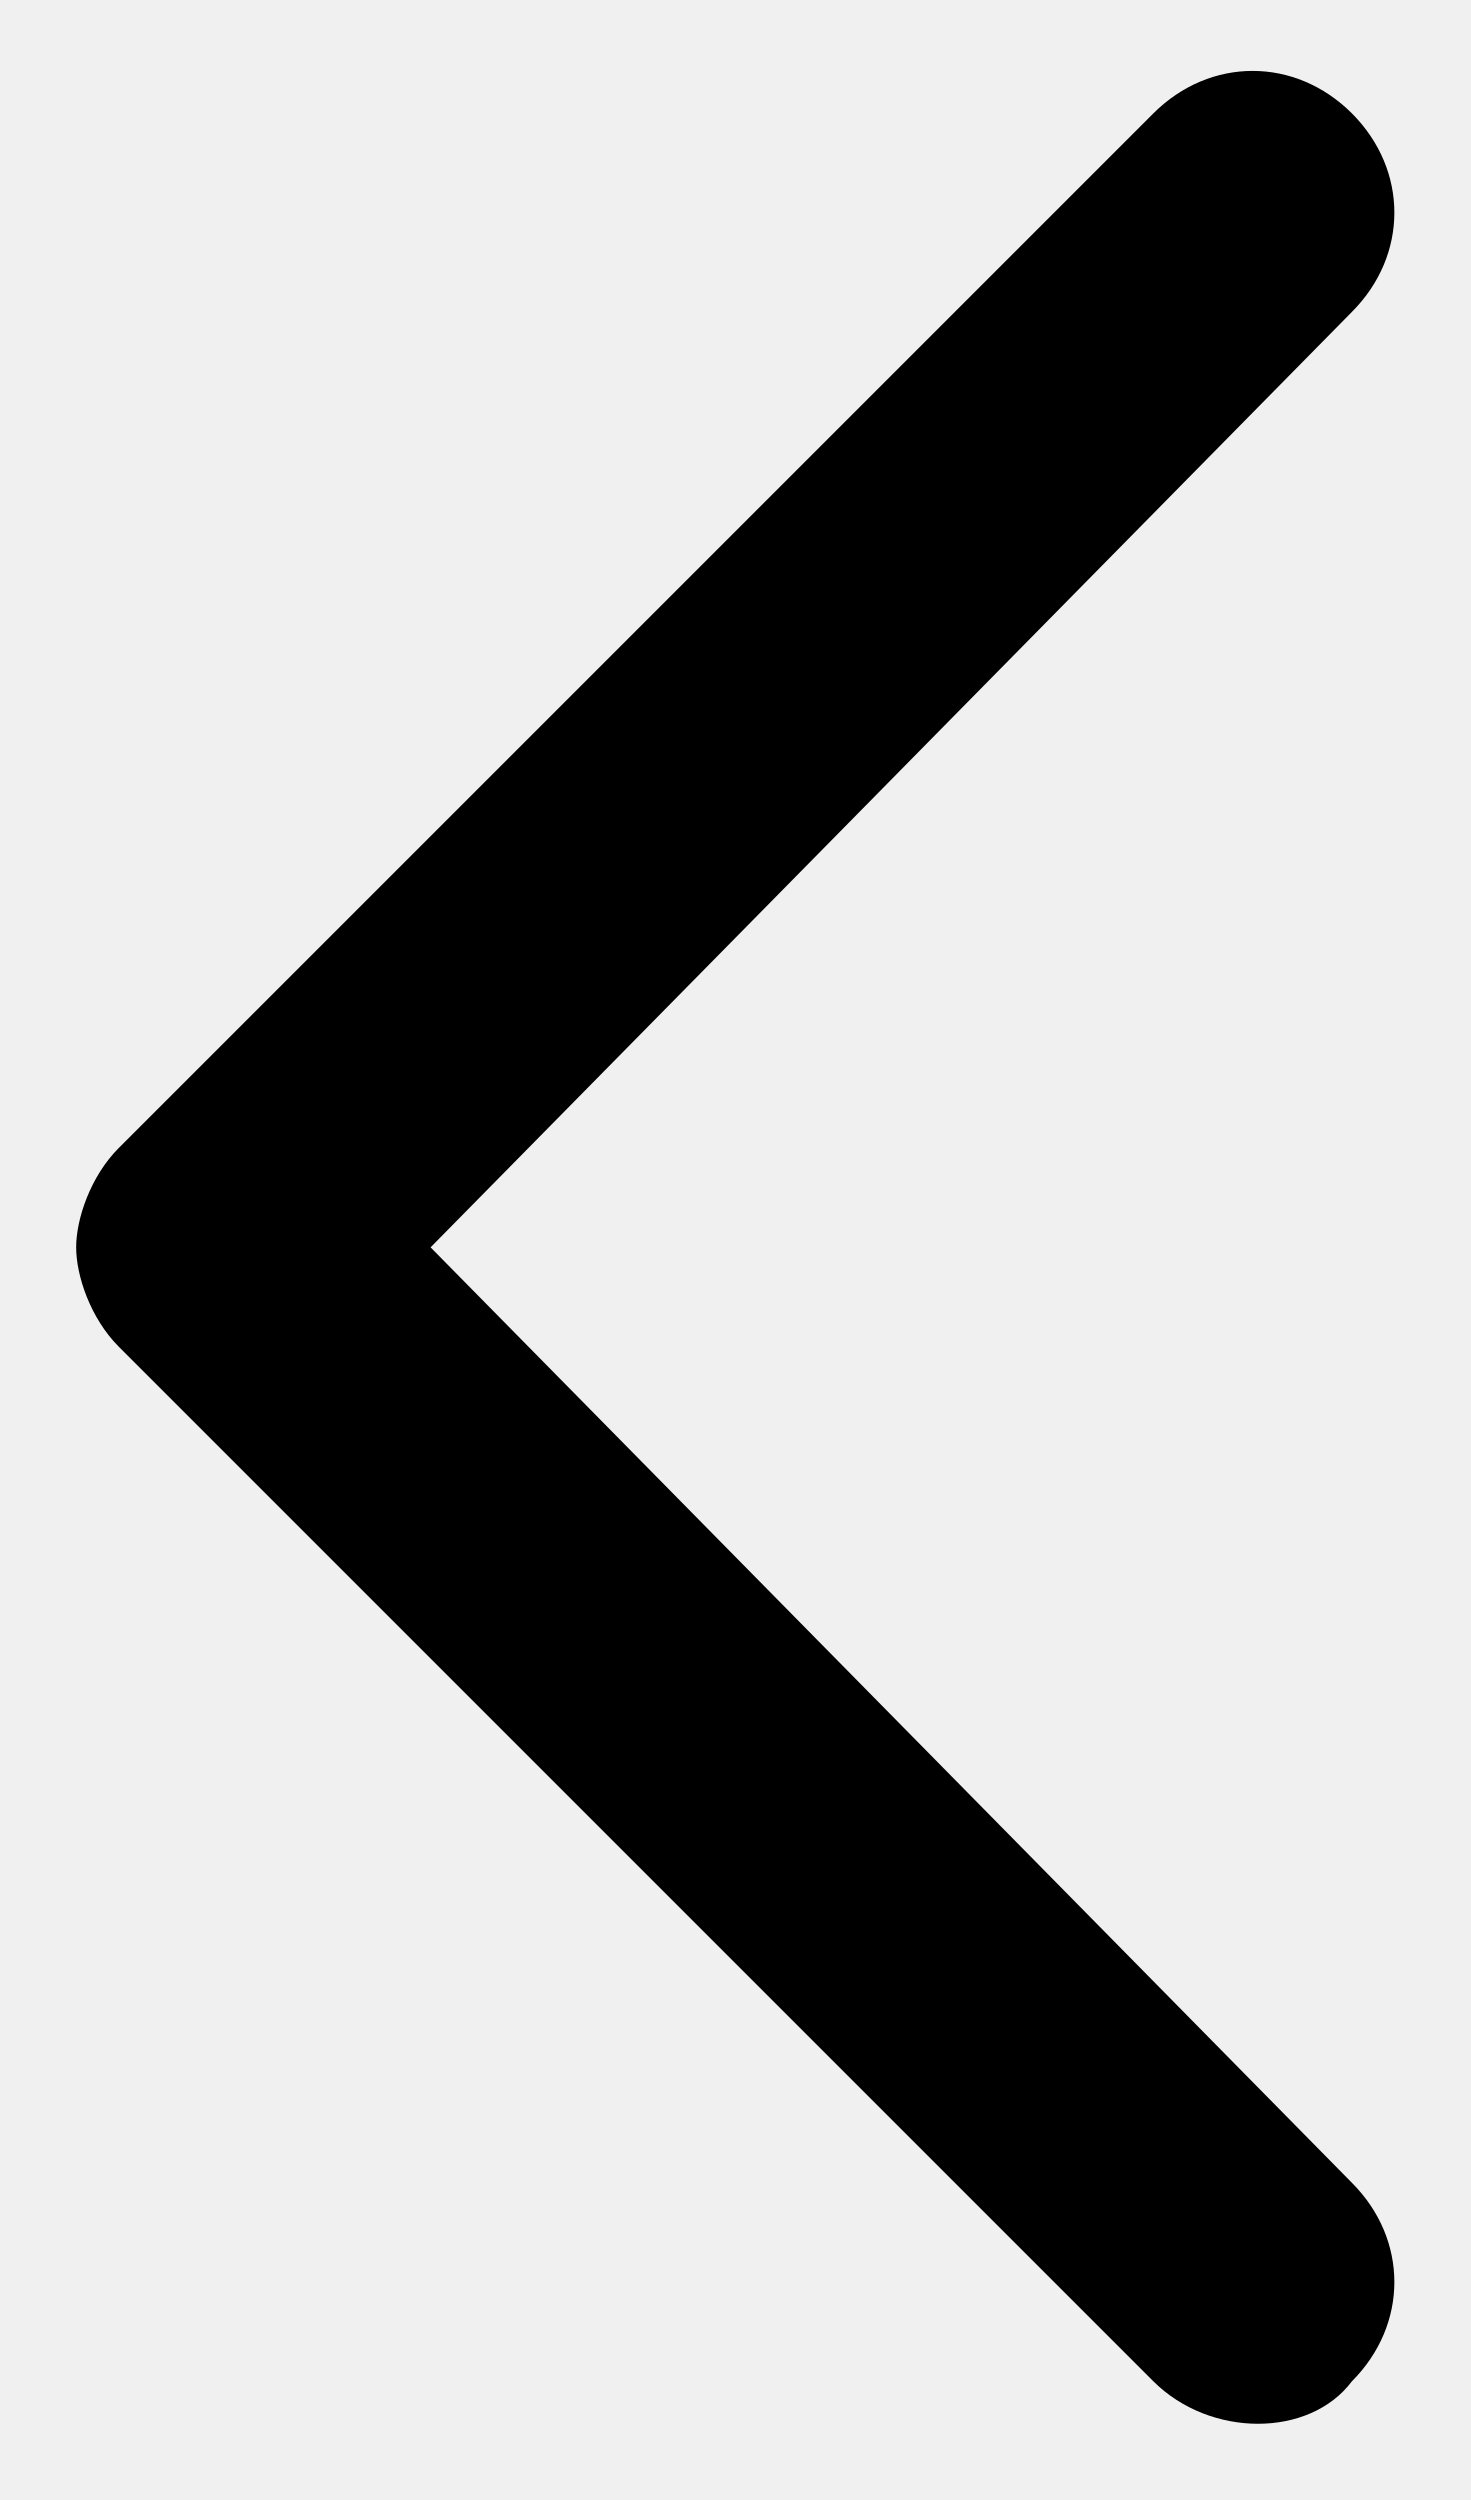
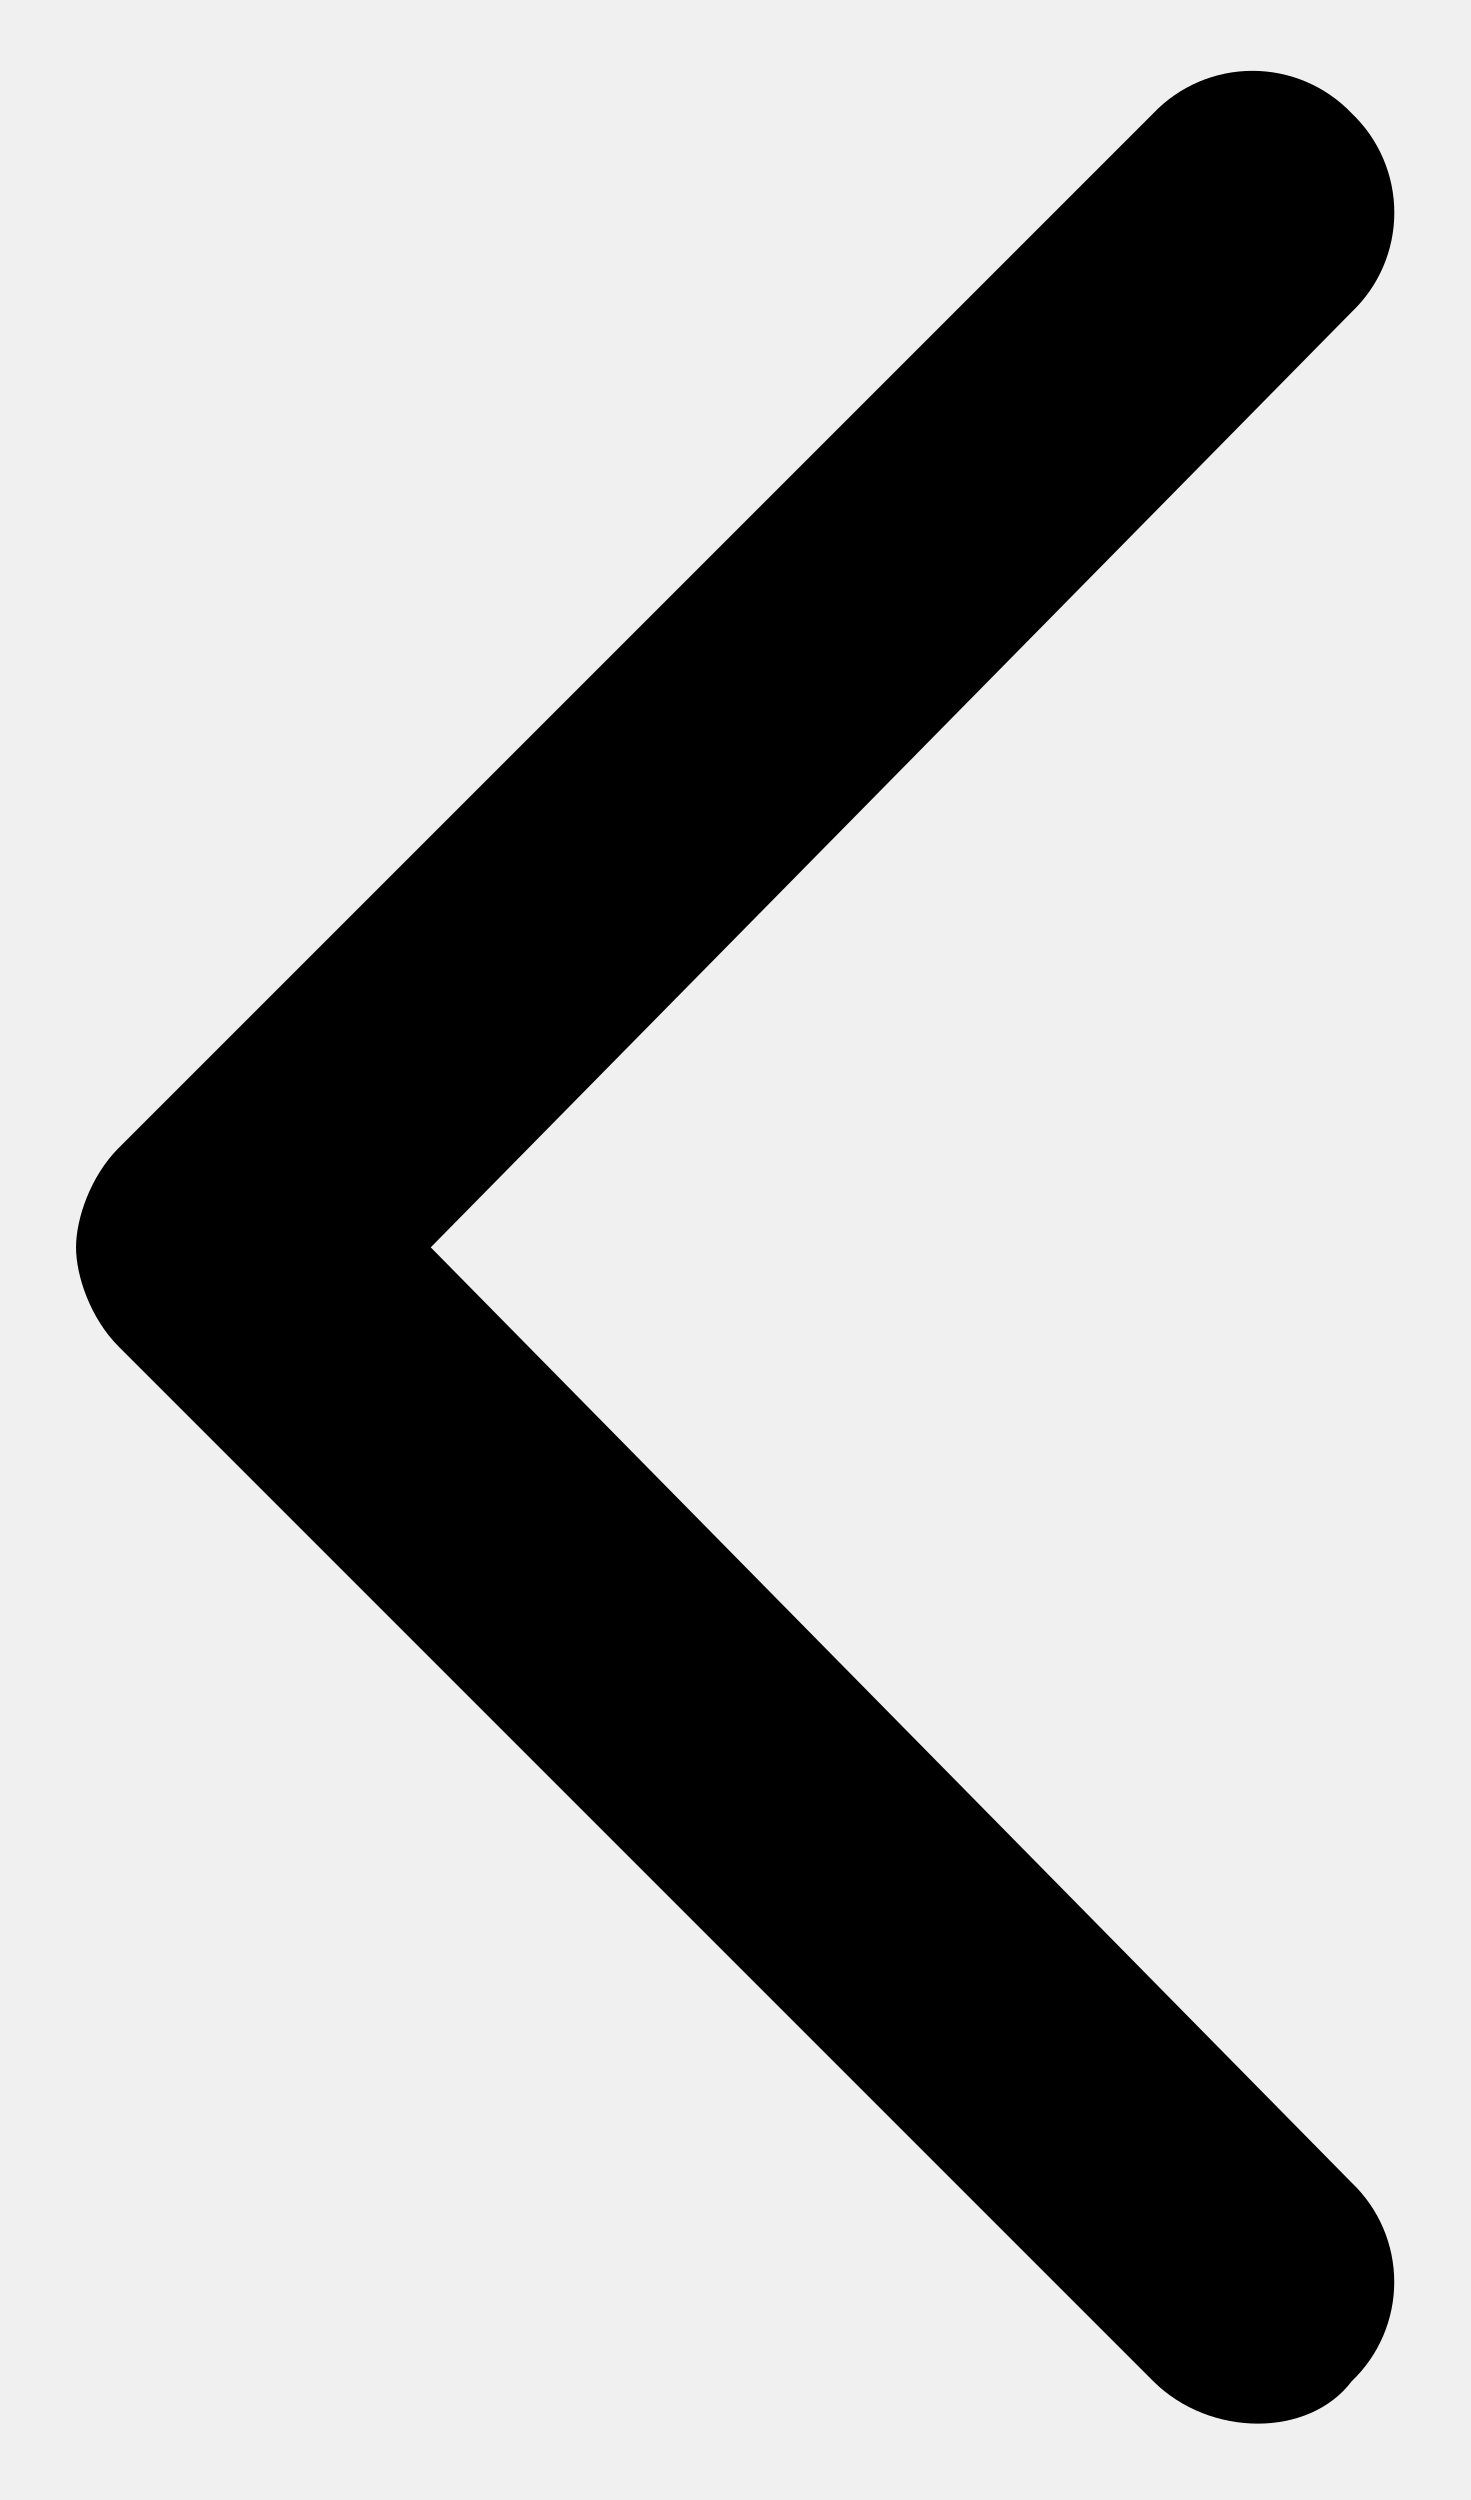
- <svg xmlns="http://www.w3.org/2000/svg" xmlns:xlink="http://www.w3.org/1999/xlink" width="10px" height="17px" viewBox="0 0 10 17" version="1.1">
+ <svg xmlns="http://www.w3.org/2000/svg" xmlns:xlink="http://www.w3.org/1999/xlink" width="10" height="17" viewBox="0 0 10 17" version="1.1">
  <defs>
-     <path d="M16.711,5.289 C16.325,4.904 15.747,4.904 15.361,5.289 L9,11.554 L2.639,5.289 C2.253,4.904 1.675,4.904 1.289,5.289 C0.904,5.675 0.904,6.253 1.289,6.639 L8.325,13.675 C8.518,13.867 8.807,13.964 9,13.964 C9.193,13.964 9.482,13.867 9.675,13.675 L16.711,6.639 C17.096,6.253 17.096,5.578 16.711,5.289 Z" id="path-1" />
+     <path d="M16.71 5.29a.932.932 0 0 0-1.349 0L9 11.553 2.639 5.29a.932.932 0 0 0-1.35 0 .932.932 0 0 0 0 1.35l7.036 7.036c.193.192.482.289.675.289.193 0 .482-.097.675-.29L16.71 6.64c.385-.386.385-1.06 0-1.35Z" id="ic-chevron-left" />
  </defs>
-   <g id="Symbols" stroke="none" stroke-width="1" fill="none" fill-rule="evenodd">
-     <g id="Icons/customized/Arrows/18/left" transform="translate(-4, -1)">
-       <mask id="mask-2" fill="white">
-         <use xlink:href="#path-1" />
-       </mask>
-       <use id="Shape" fill="currentColor" transform="translate(9, 9.481928) rotate(-270) translate(-9, -9.481928) " xlink:href="#path-1" />
-     </g>
+   <g id="Symbols" transform="translate(-4 -1)" stroke="none" stroke-width="1" fill="none" fill-rule="evenodd">
+     <use fill="currentColor" transform="rotate(90 9 9.482)" xlink:href="#ic-chevron-left" />
  </g>
</svg>
